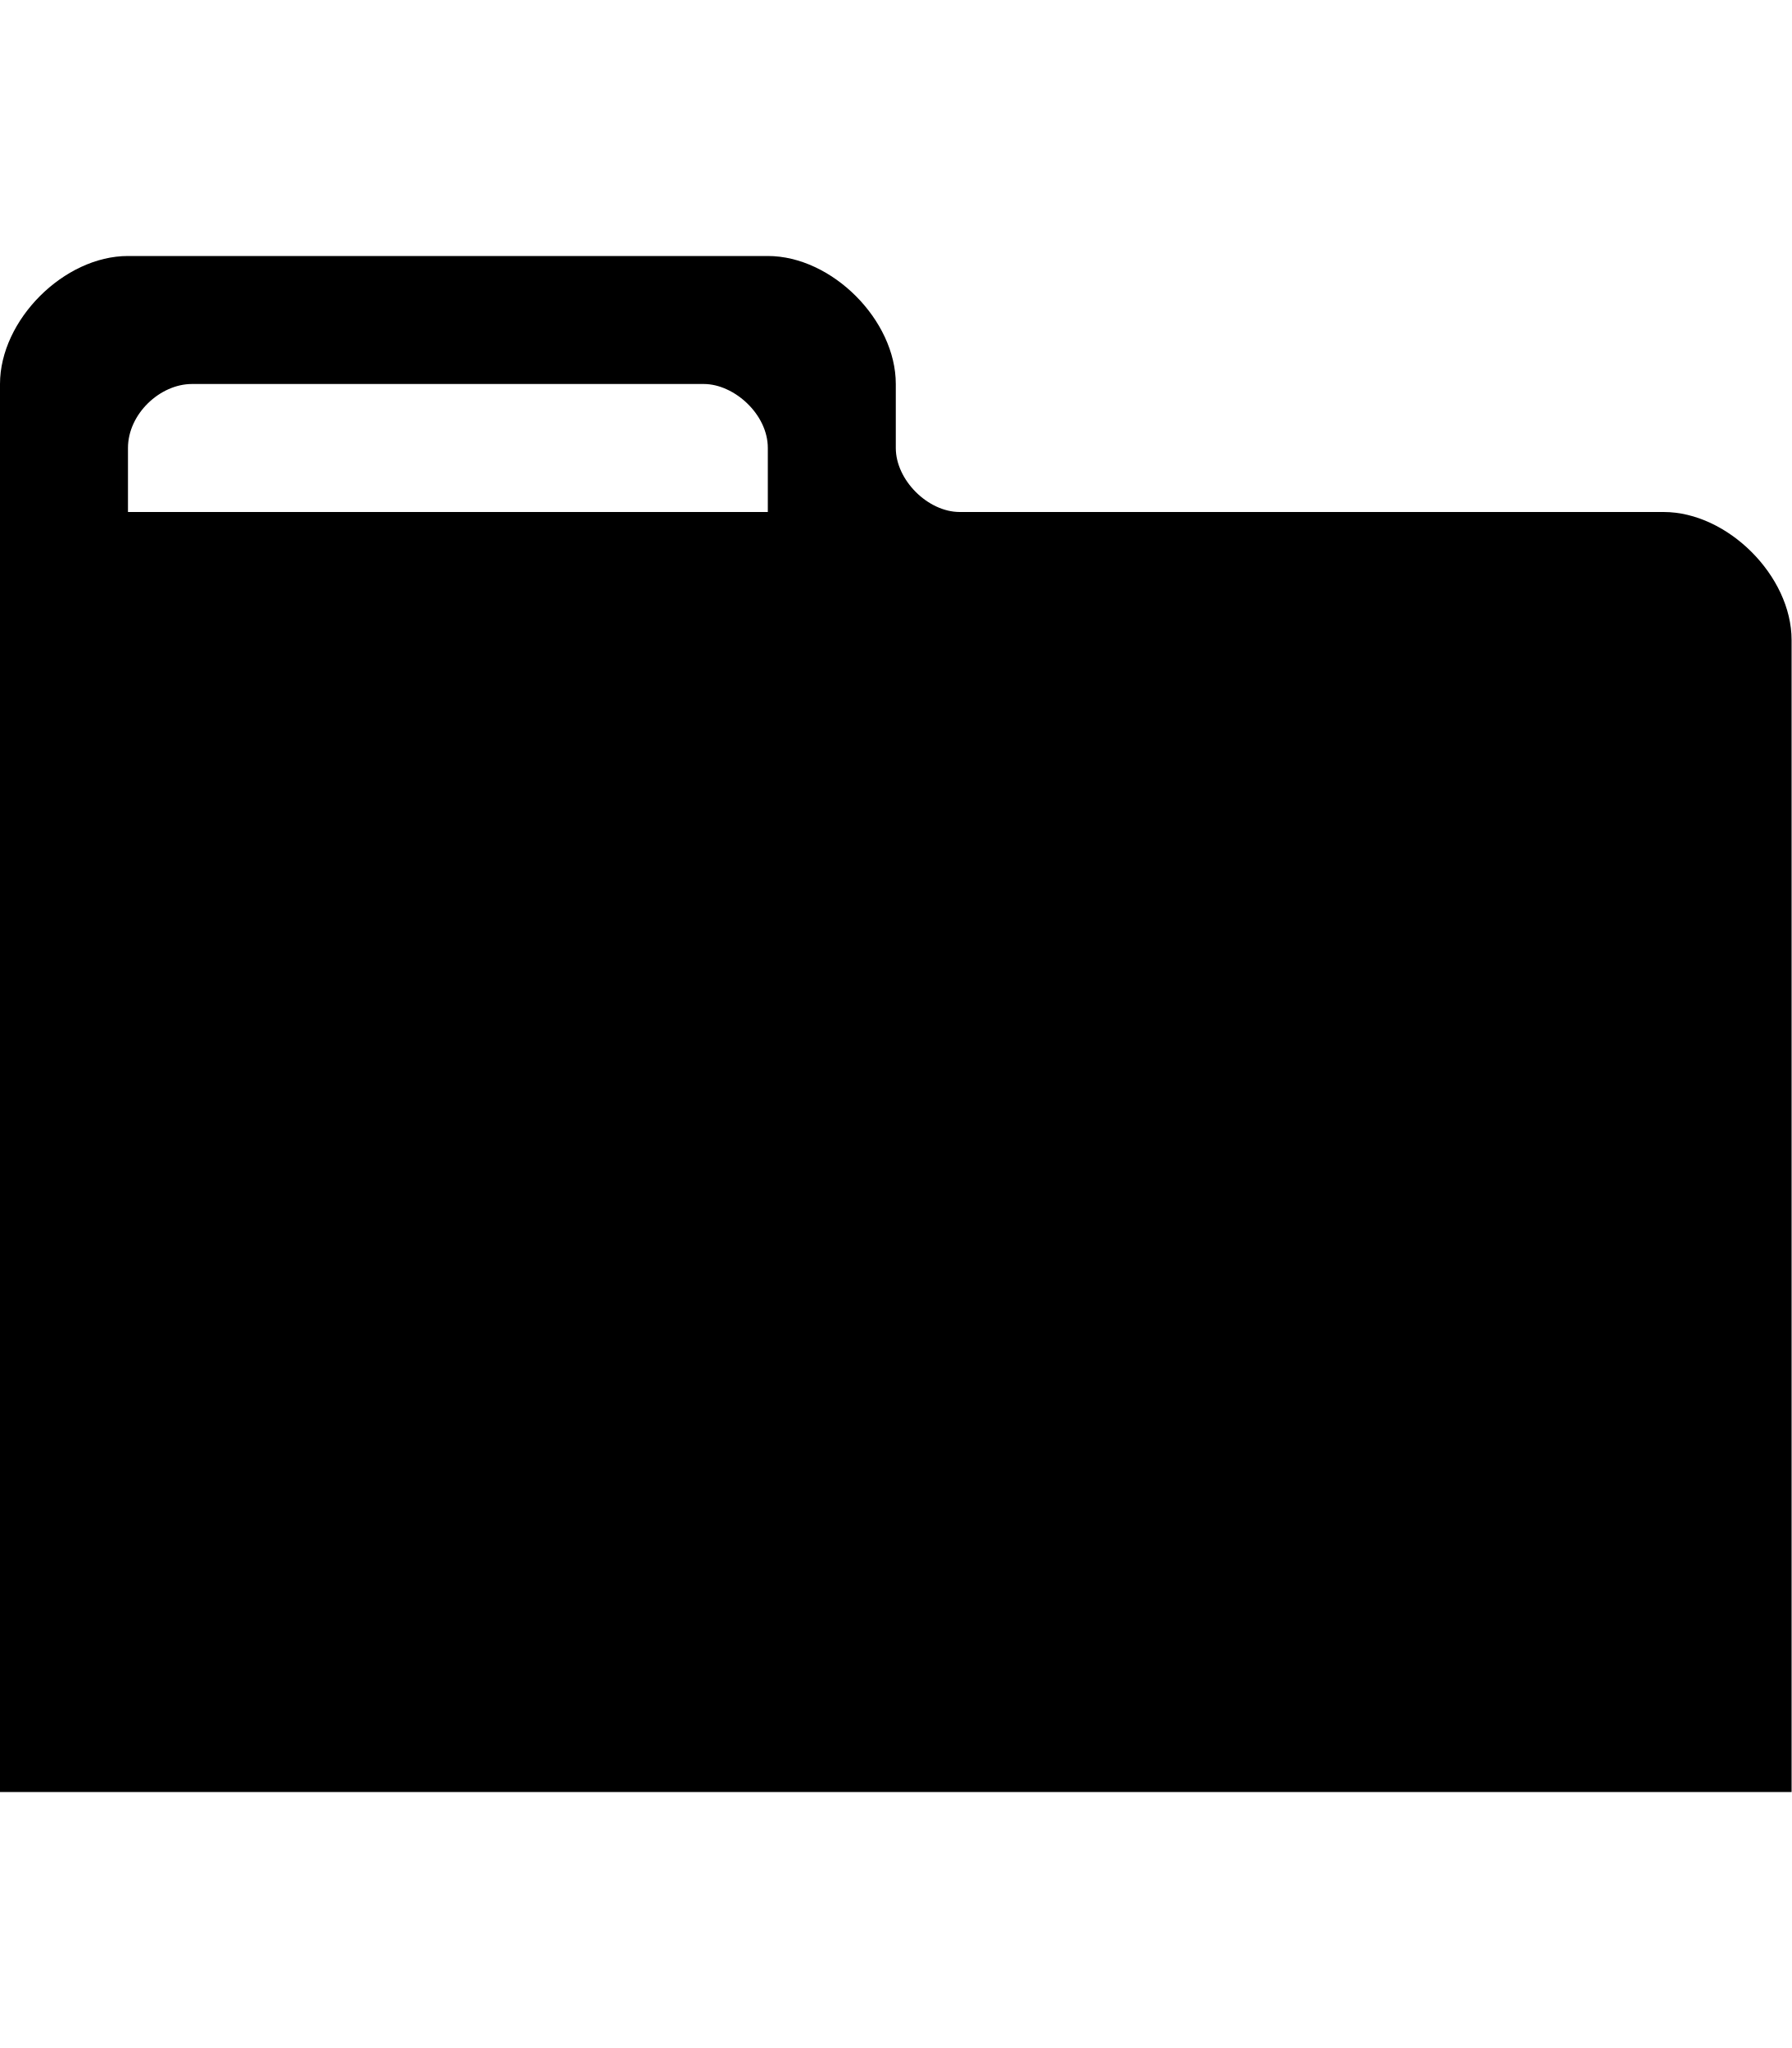
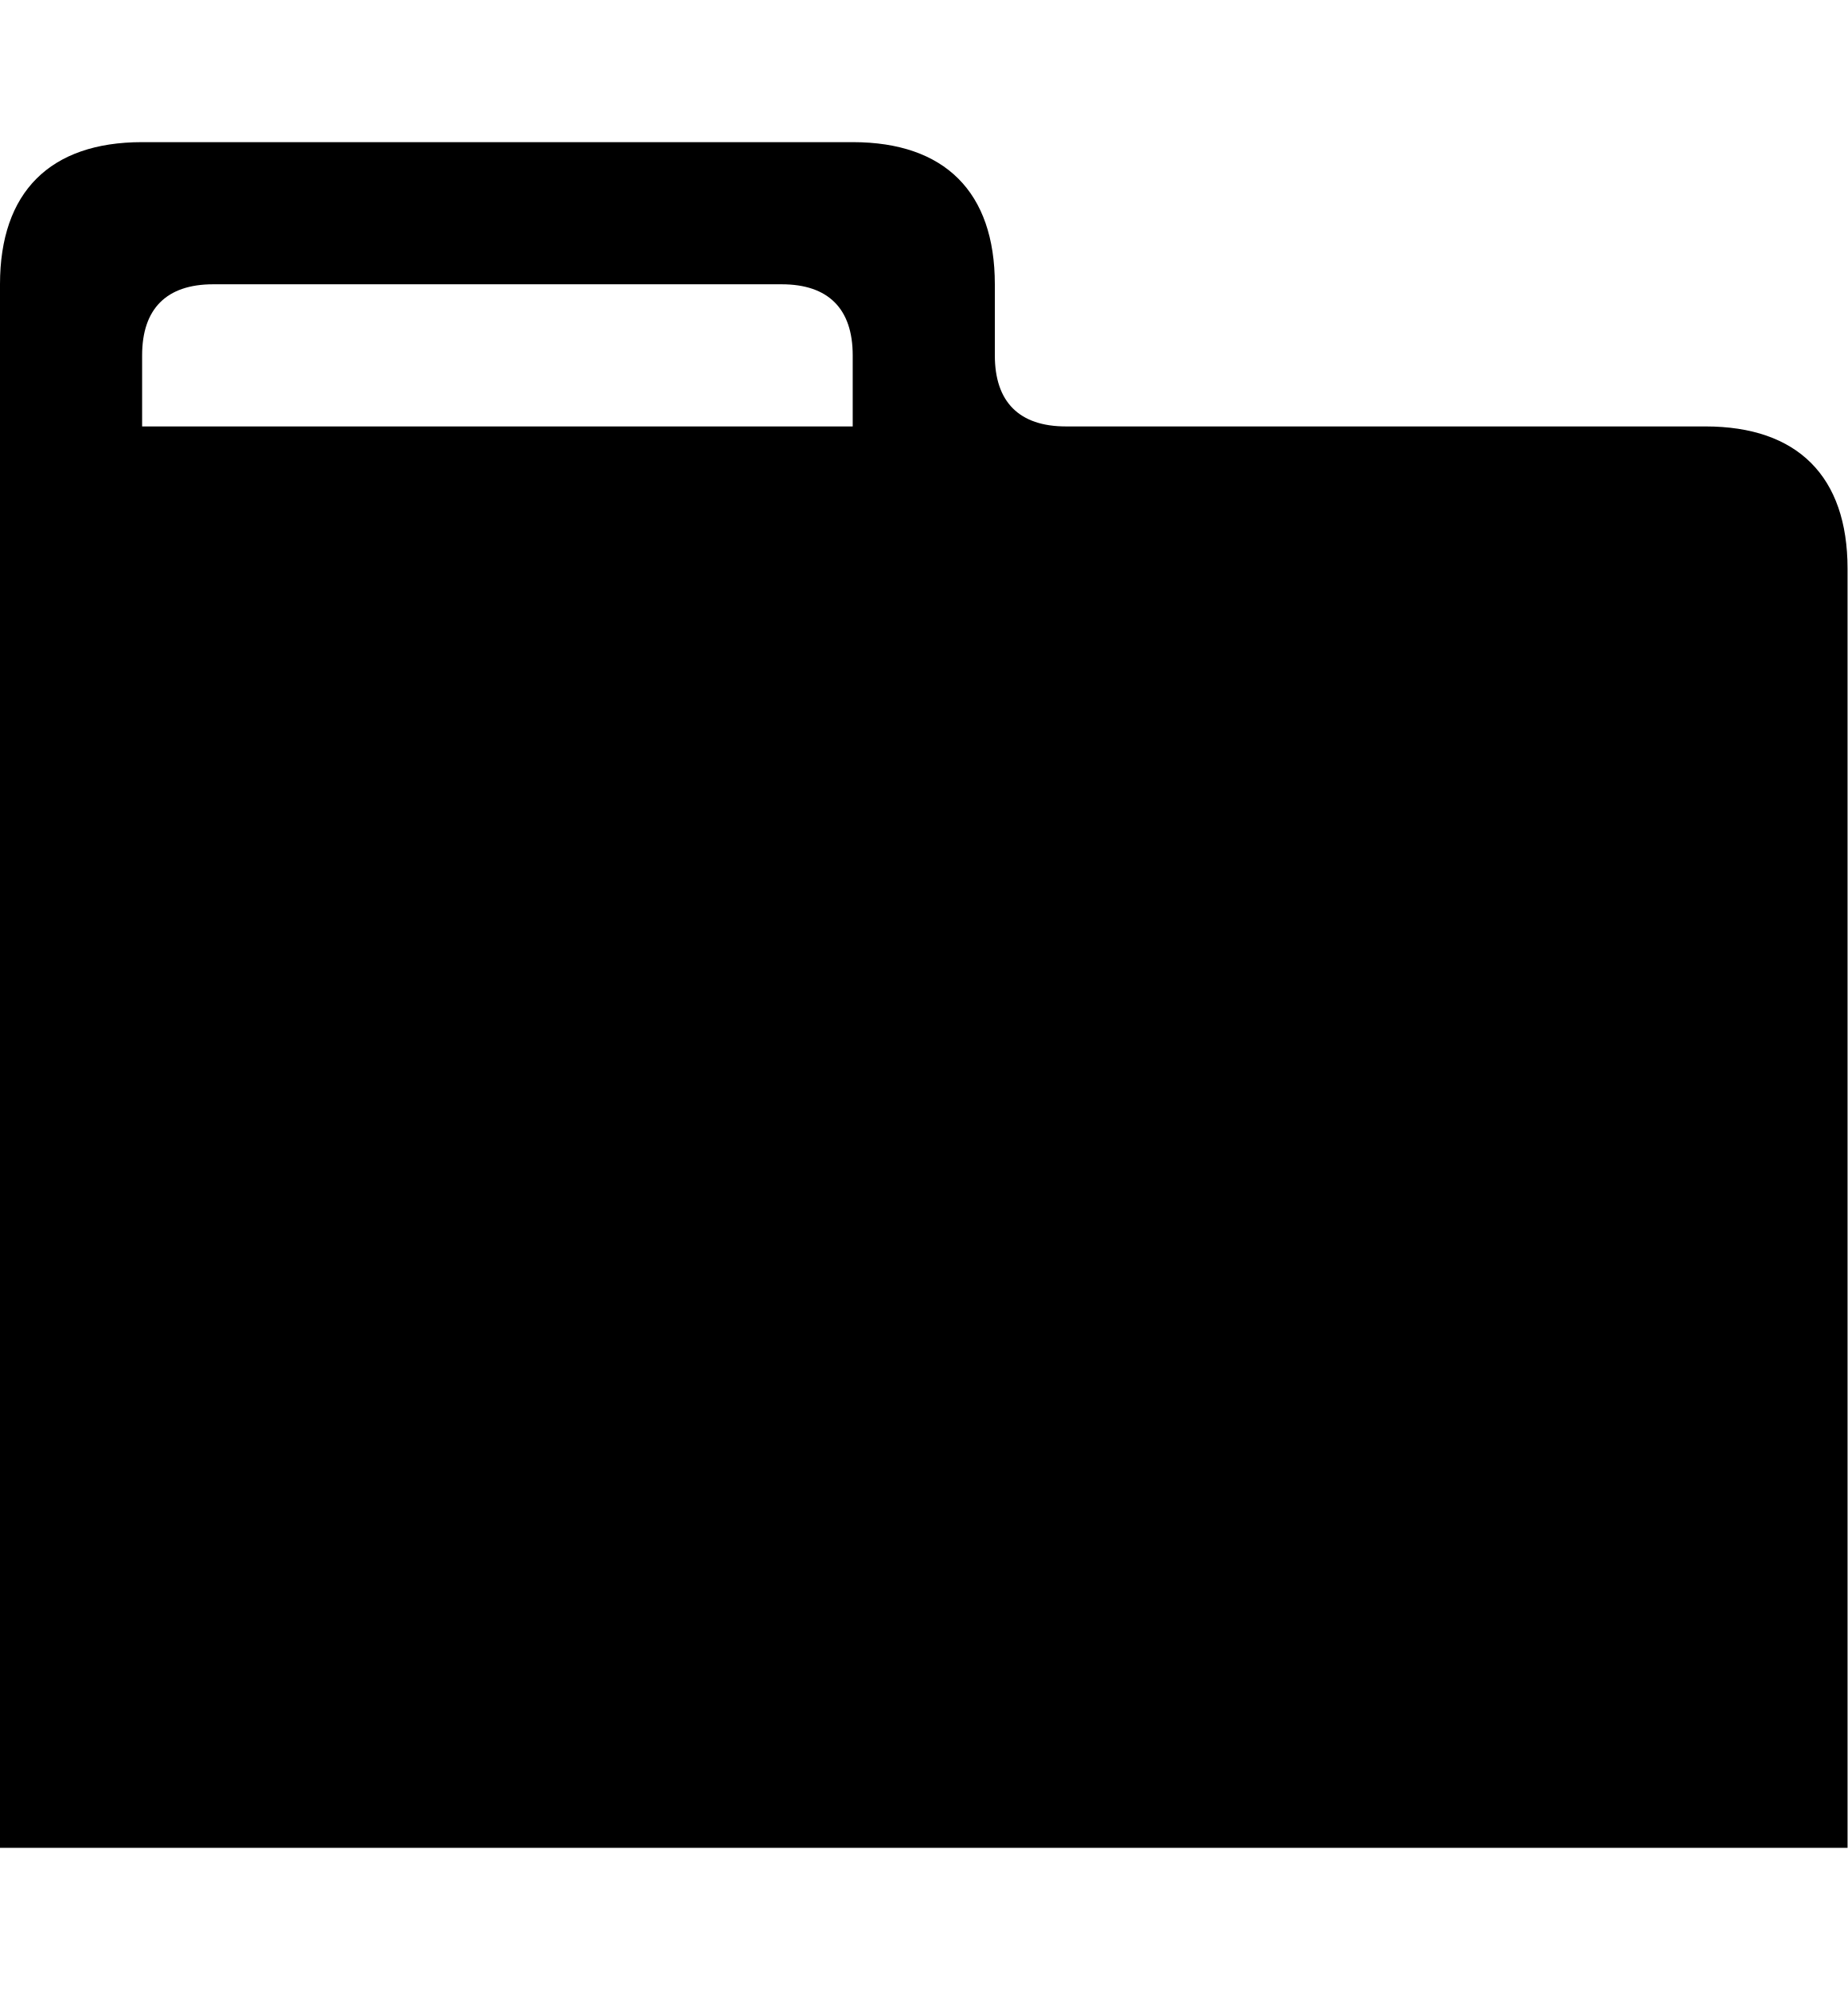
- <svg xmlns="http://www.w3.org/2000/svg" version="1.1" id="Layer_1" x="0px" y="0px" width="896px" height="1024px" viewBox="0 0 896 1024" enable-background="new 0 0 896 1024" xml:space="preserve">
-   <path d="M384,256H64c0,0,0-15,0-32s16-32,32-32s241,0,256,0s32,15,32,32S384,256,384,256z M832,256c-32,0-336,0-352,0s-32-16-32-32  s0,0,0-32s-32-64-64-64s-288,0-320,0S0,160,0,192s0,704,0,704h896c0,0,0-544,0-576S864,256,832,256z" />
+ <svg xmlns="http://www.w3.org/2000/svg" version="1.1" id="Layer_1" x="0px" y="0px" width="1664px" height="1792px" viewBox="0 0 1664 1792" enable-background="new 0 0 1664 1792" xml:space="preserve">
+   <path d="M192,256h512c42,0,64,22,64,64v64H128v-64C128,278,150,256,192,256z M1536,384H960c-42,0-64-22-64-64v-64  c0-83-45-128-128-128H128C45,128,0,173,0,256v1408h1664V512C1664,429,1619,384,1536,384z" />
</svg>
